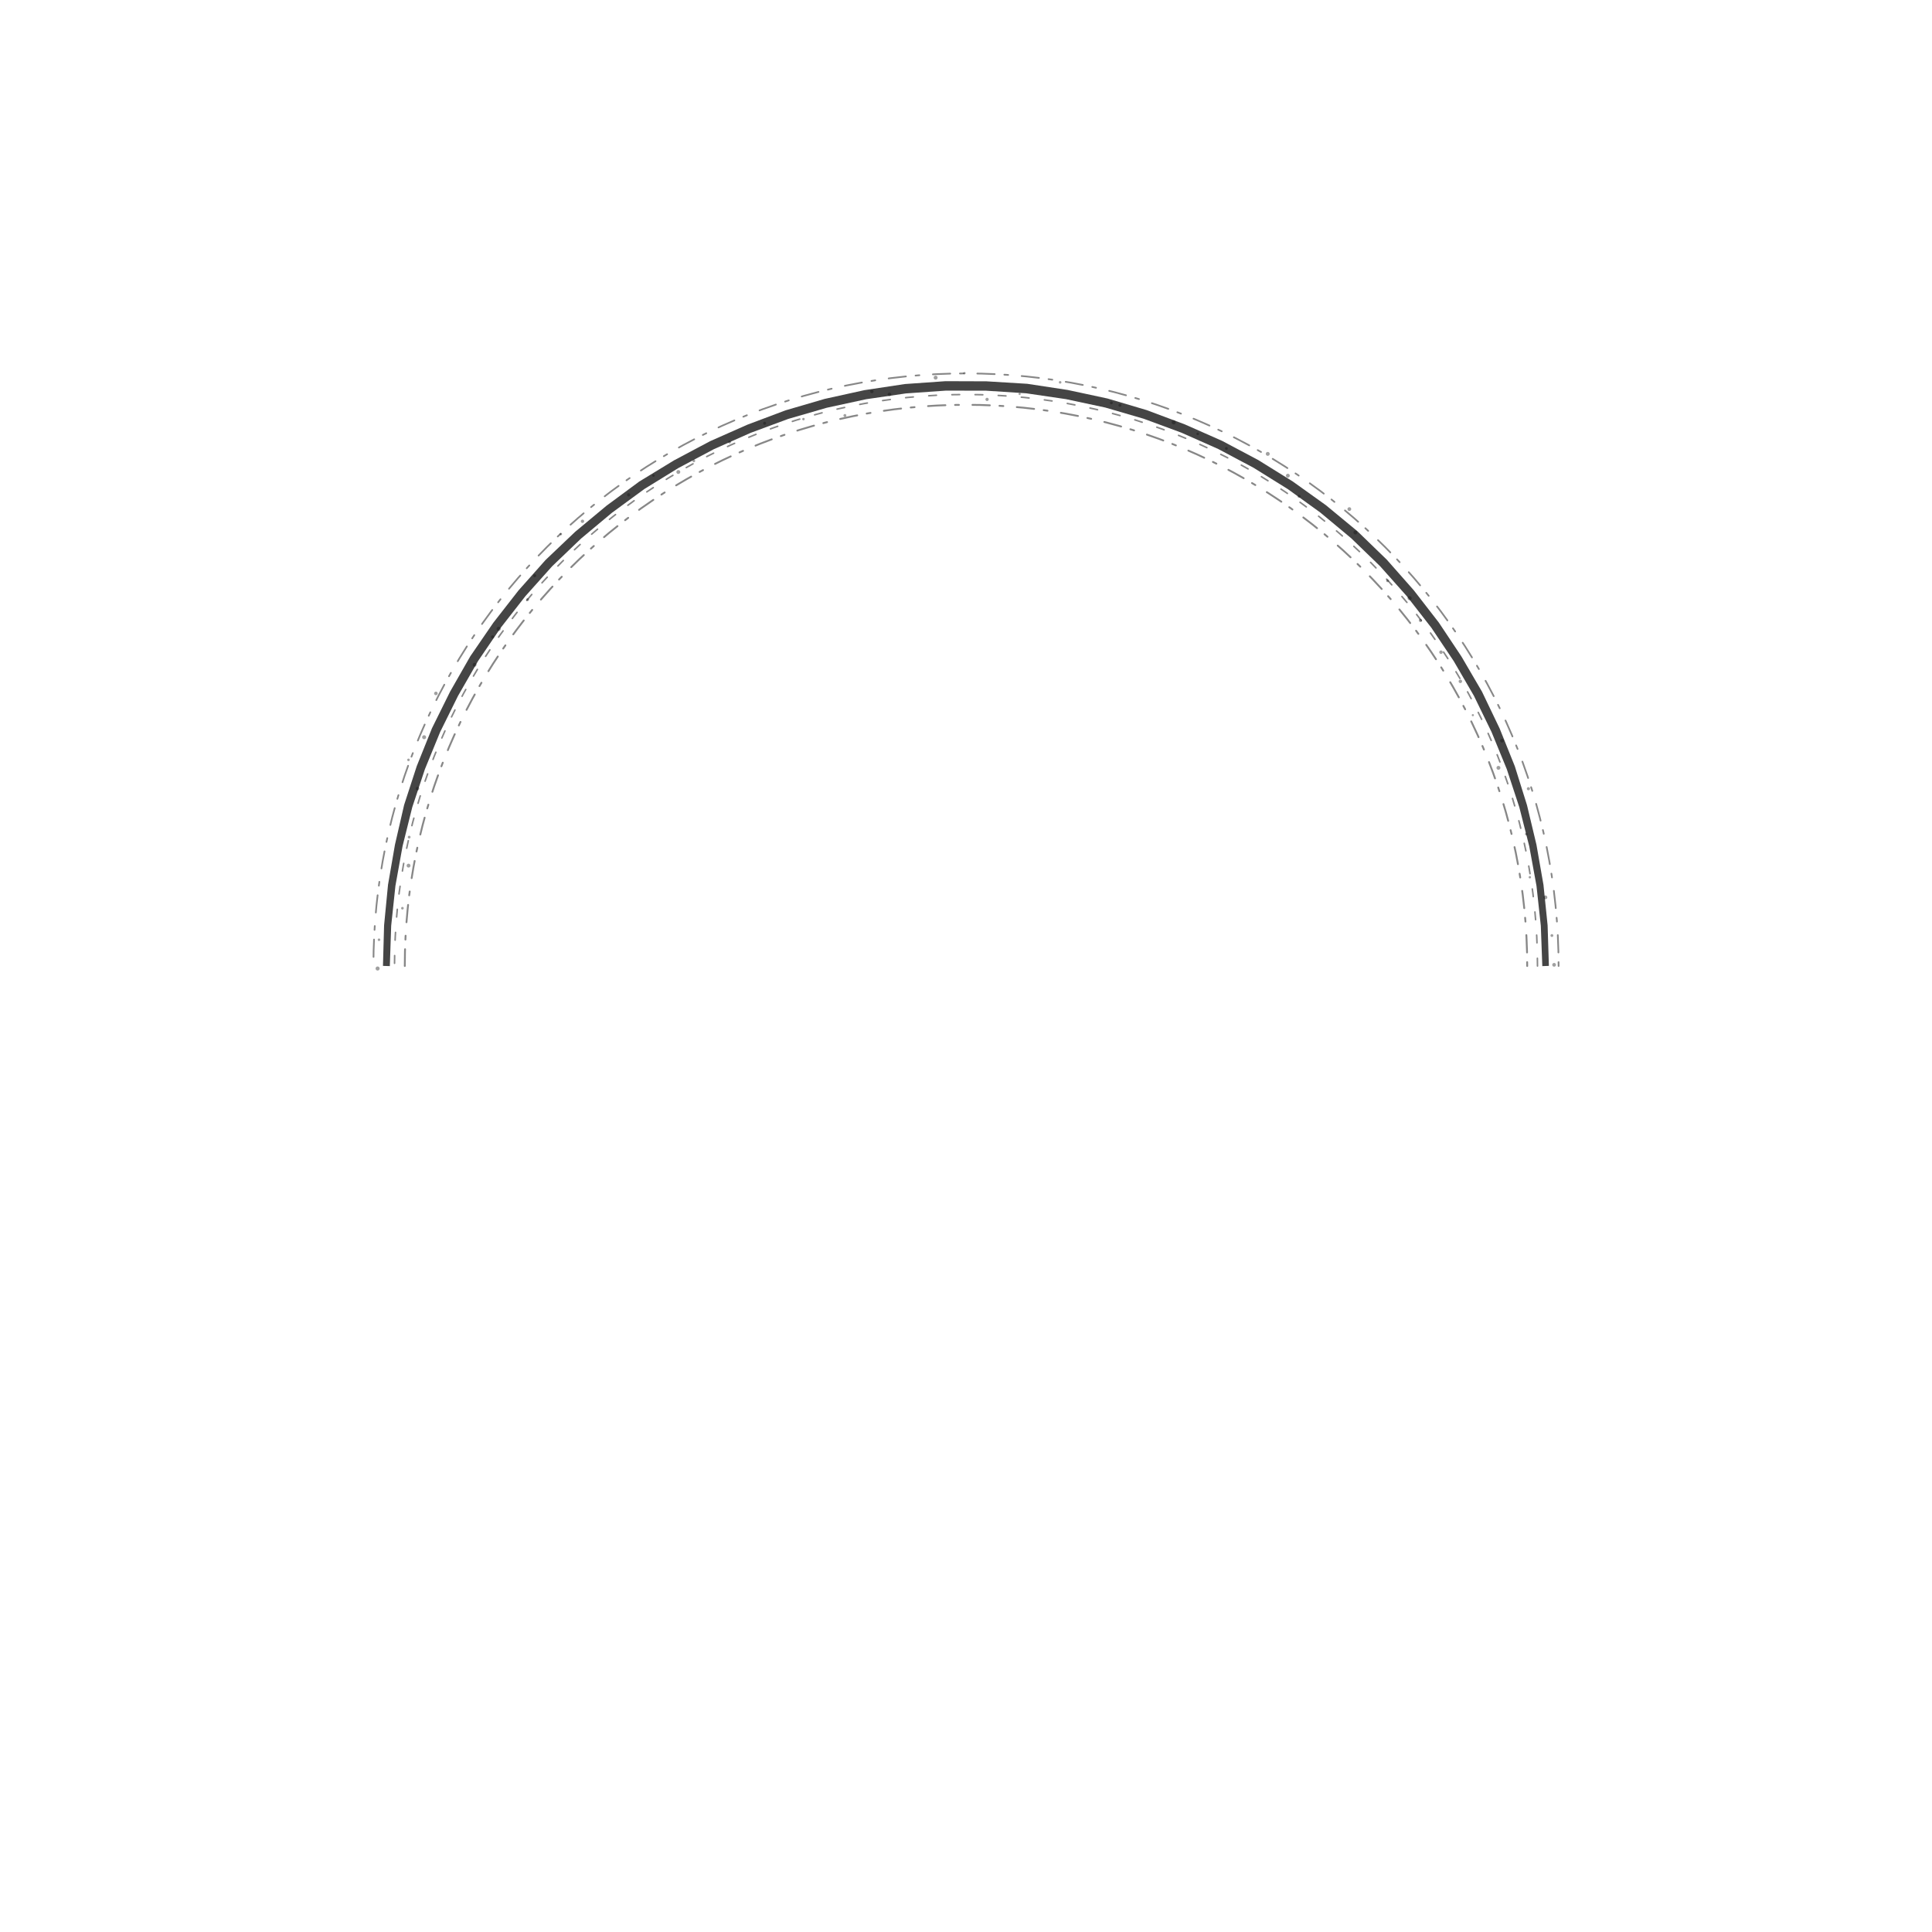
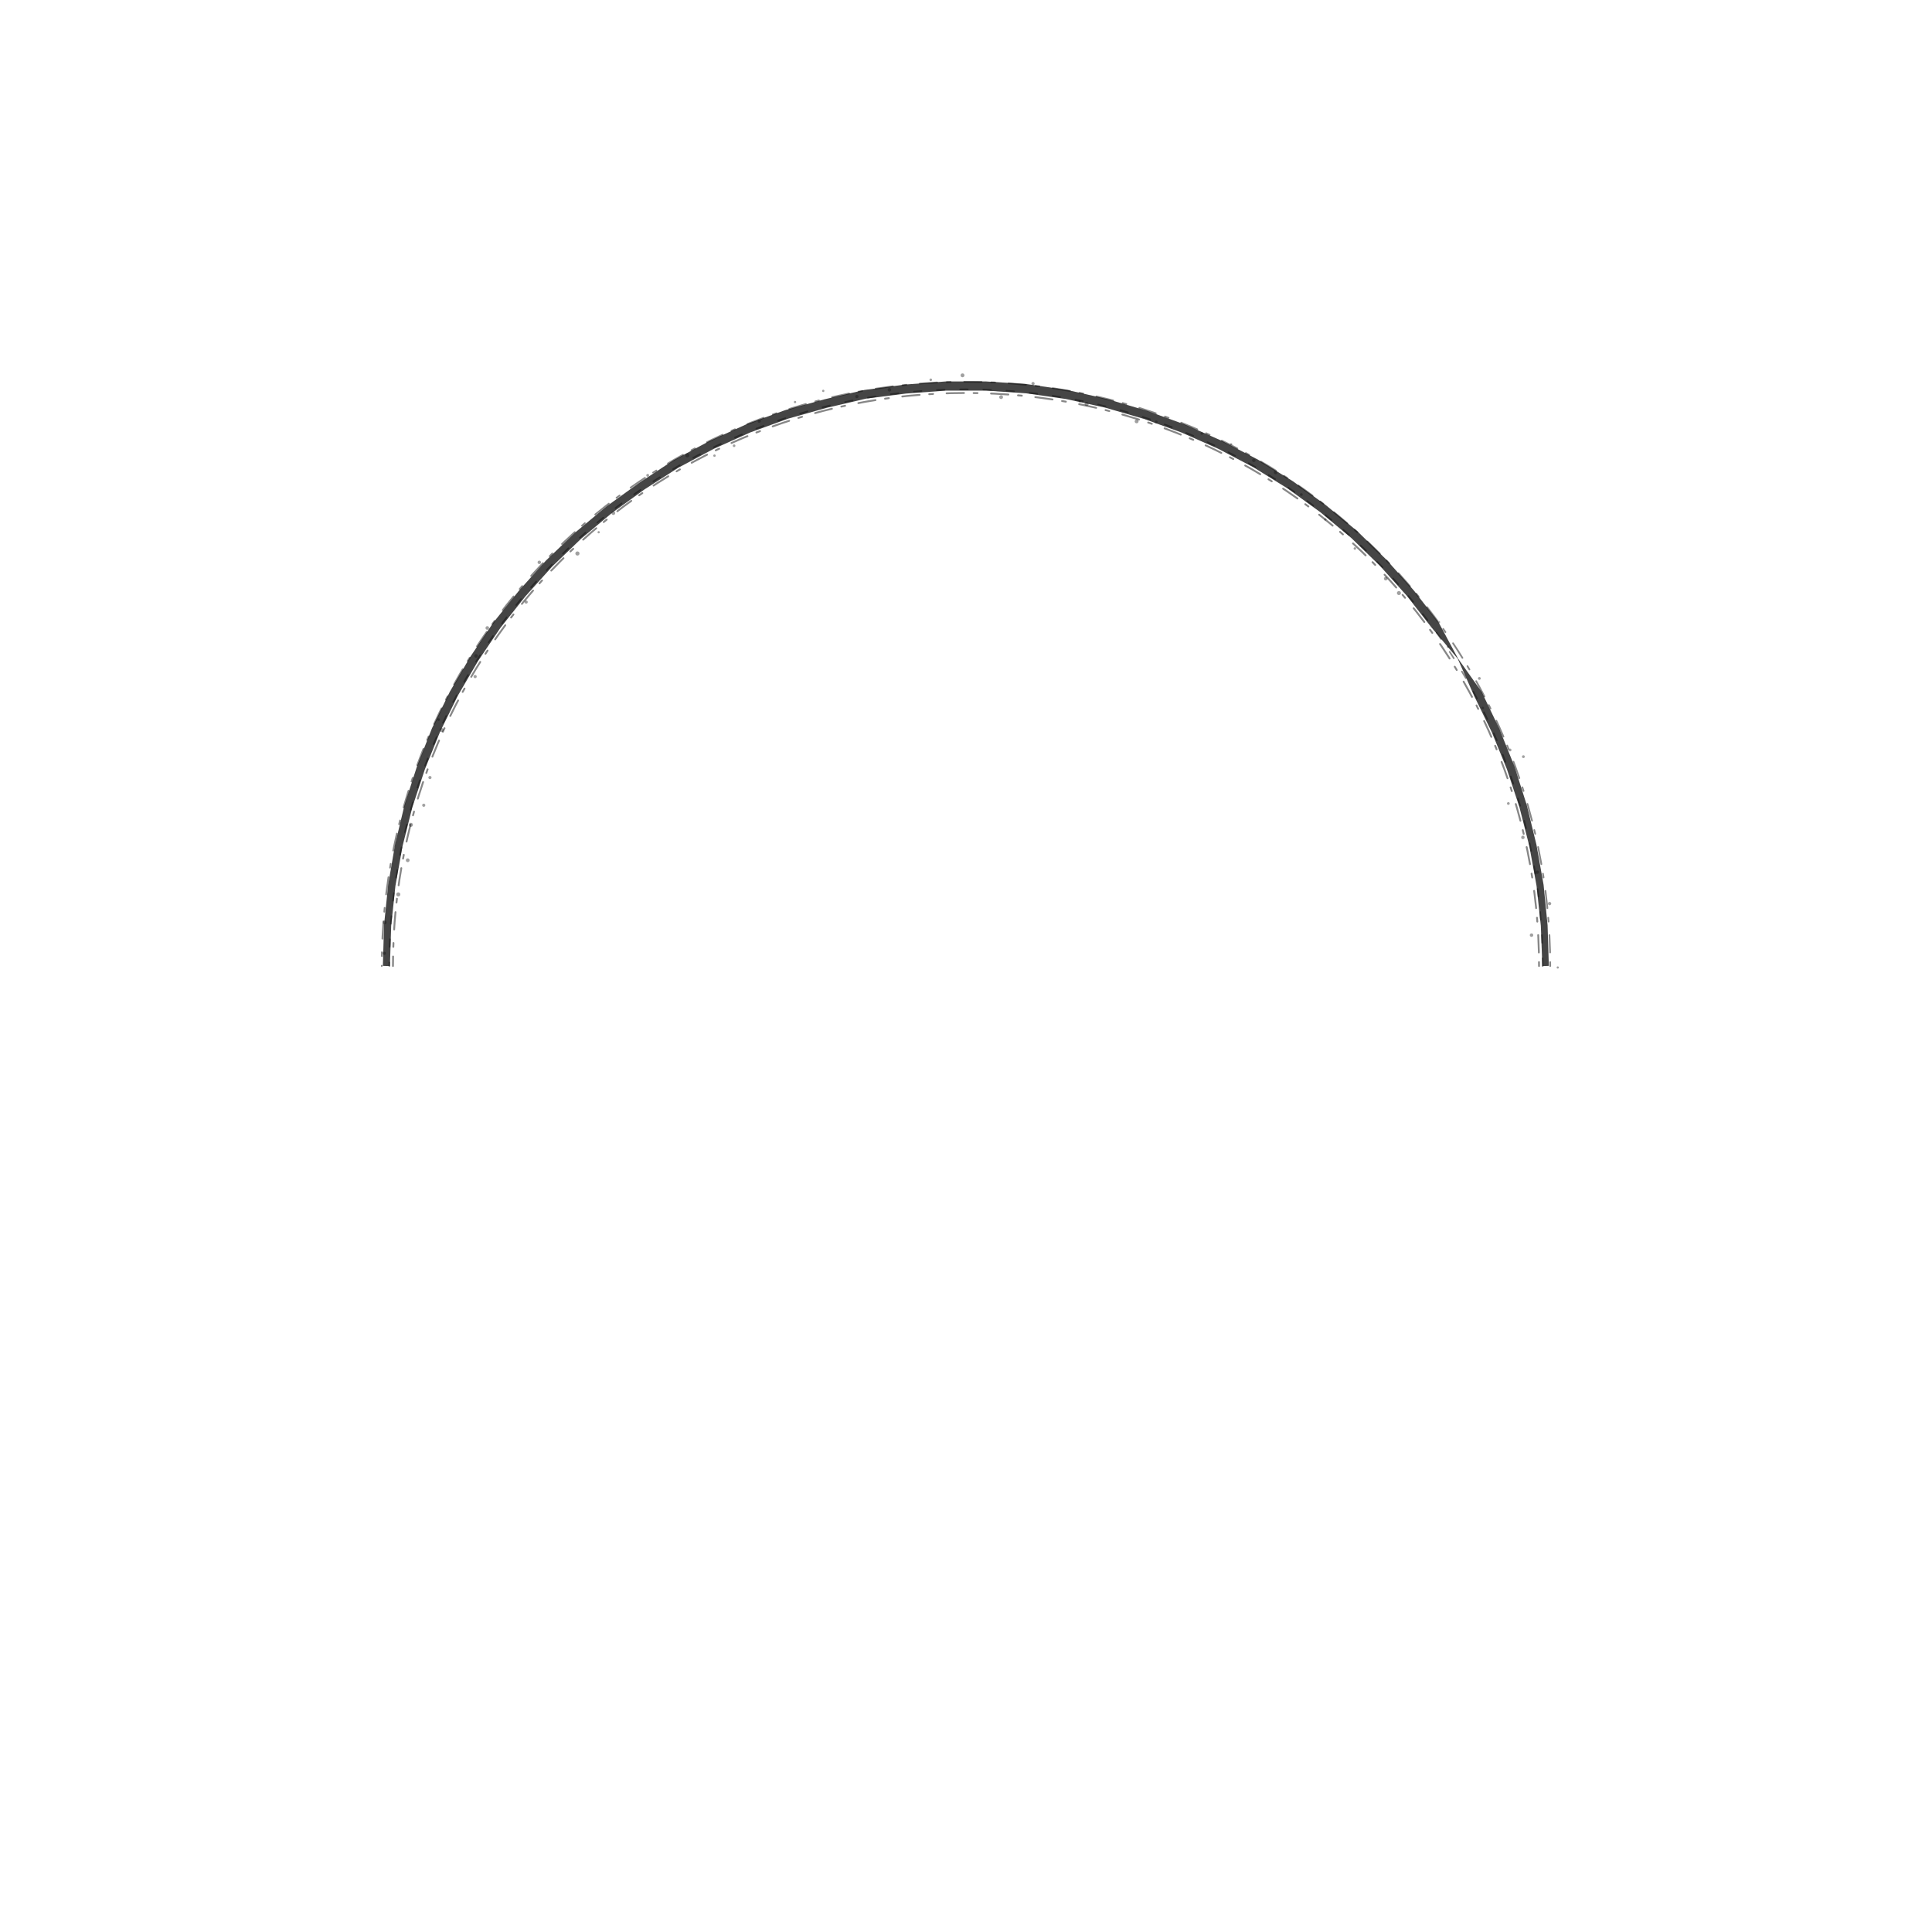
<svg xmlns="http://www.w3.org/2000/svg" baseProfile="full" height="1000" version="1.1" viewBox="0 0 1000 1000" width="1000">
  <defs />
  <g id="inku_artboard">
    <g id="layer_00_background">
      <rect fill="#ffffff" height="1000" id="background" width="1000" x="0" y="0" />
    </g>
    <g id="layer_10_content">
      <g id="instruction_000_arc_black_crayon">
-         <g class="arc-stroke-v1 controls-46 events-0" id="mark_000_000_arc">
+         <g class="arc-stroke-v1 controls-46 events-2" id="mark_000_000_arc">
          <path d="M 800 500 A 300 300 0 0 0 200 500" fill="none" stroke="none" />
-           <path d="M 801.703 499.942 L 801.042 478.95 L 798.898 457.99 L 795.268 437.239 L 790.373 416.744 L 784.069 396.609 L 776.198 377.031 L 767.072 357.994 L 756.418 339.772 L 744.717 322.213 L 731.781 305.529 L 717.8 289.688 L 702.61 274.971 L 686.315 261.506 L 669.142 249.22 L 651.212 238.087 L 632.565 228.195 L 613.269 219.664 L 593.506 212.271 L 573.246 206.268 L 552.587 201.834 L 531.675 198.652 L 510.563 197.368 L 489.432 197.297 L 468.331 198.781 L 447.428 201.94 L 426.807 206.484 L 406.54 212.407 L 386.799 219.838 L 367.521 228.372 L 348.9 238.266 L 330.871 249.251 L 313.887 261.792 L 297.679 275.284 L 282.379 289.845 L 268.355 305.635 L 255.383 322.267 L 243.434 339.676 L 232.96 358.009 L 223.592 376.925 L 215.715 396.522 L 209.175 416.613 L 204.433 437.184 L 200.836 457.958 L 198.801 478.945 L 198.222 499.946 L 201.778 500.054 L 202.474 479.188 L 204.673 458.491 L 208.361 438.001 L 213.389 417.81 L 219.954 398.078 L 227.839 378.836 L 237.069 360.2 L 247.423 342.177 L 259.121 325 L 271.92 308.609 L 285.768 293.12 L 300.77 278.748 L 316.728 265.417 L 333.485 253.137 L 351.168 242.235 L 369.52 232.48 L 388.517 224.048 L 408.006 216.827 L 427.967 211.045 L 448.29 206.643 L 468.861 203.637 L 489.597 202.183 L 510.404 202.221 L 531.154 203.571 L 551.724 206.59 L 572.062 210.935 L 592.014 216.757 L 611.521 223.961 L 630.525 232.391 L 648.88 242.139 L 666.527 253.13 L 683.395 265.287 L 699.371 278.584 L 714.306 293.032 L 728.135 308.556 L 740.903 324.963 L 752.477 342.235 L 762.923 360.202 L 772.02 378.886 L 779.914 398.117 L 786.406 417.868 L 791.537 438.032 L 795.282 458.503 L 797.527 479.194 L 798.297 500.058 Z" fill="#111111" fill-opacity="0.78" stroke="none" />
-           <path class="material-outline" d="M 790.48 500 A 290.48 290.48 0 0 0 209.52 500" fill="none" stroke="#111111" stroke-dasharray="2,5,9,7" stroke-linecap="round" stroke-opacity="0.5" stroke-width="0.96" />
-           <path class="material-outline" d="M 795.8 500 A 295.8 295.8 0 0 0 204.2 500" fill="none" stroke="#111111" stroke-dasharray="4,8" stroke-linecap="round" stroke-opacity="0.5" stroke-width="0.8" />
-           <path class="material-outline" d="M 806.72 500 A 306.72 306.72 0 0 0 193.28 500" fill="none" stroke="#111111" stroke-dasharray="2,5,9,7" stroke-linecap="round" stroke-opacity="0.5" stroke-width="0.88" />
-           <circle cx="804.402" cy="499.389" fill="#111111" opacity="0.4" r="0.974" stroke="none" />
-           <circle cx="803.261" cy="484.225" fill="#111111" opacity="0.4" r="0.746" stroke="none" />
-           <circle cx="799.899" cy="464.464" fill="#111111" opacity="0.4" r="0.993" stroke="none" />
-           <circle cx="791.84" cy="454.058" fill="#111111" opacity="0.4" r="0.622" stroke="none" />
-           <circle cx="789.993" cy="431.74" fill="#111111" opacity="0.4" r="0.667" stroke="none" />
-           <circle cx="791.104" cy="408.239" fill="#111111" opacity="0.4" r="0.816" stroke="none" />
-           <circle cx="775.592" cy="397.429" fill="#111111" opacity="0.4" r="1.015" stroke="none" />
-           <circle cx="777.418" cy="383.347" fill="#111111" opacity="0.4" r="0.972" stroke="none" />
-           <circle cx="762.342" cy="370.169" fill="#111111" opacity="0.4" r="0.566" stroke="none" />
-           <circle cx="755.882" cy="352.663" fill="#111111" opacity="0.4" r="0.899" stroke="none" />
-           <circle cx="745.862" cy="337.573" fill="#111111" opacity="0.4" r="0.904" stroke="none" />
-           <circle cx="735.223" cy="321.134" fill="#111111" opacity="0.4" r="0.838" stroke="none" />
-           <circle cx="729.608" cy="309.625" fill="#111111" opacity="0.4" r="1.073" stroke="none" />
-           <circle cx="718.196" cy="300.612" fill="#111111" opacity="0.4" r="0.726" stroke="none" />
-           <circle cx="701.525" cy="275.639" fill="#111111" opacity="0.4" r="1.006" stroke="none" />
-           <circle cx="698.414" cy="263.499" fill="#111111" opacity="0.4" r="0.976" stroke="none" />
-           <circle cx="672.406" cy="256.915" fill="#111111" opacity="0.4" r="0.775" stroke="none" />
-           <circle cx="666.595" cy="246.209" fill="#111111" opacity="0.4" r="0.999" stroke="none" />
-           <circle cx="656.187" cy="234.924" fill="#111111" opacity="0.4" r="1.017" stroke="none" />
-           <circle cx="634.789" cy="232.15" fill="#111111" opacity="0.4" r="0.741" stroke="none" />
-           <circle cx="619.955" cy="224.568" fill="#111111" opacity="0.4" r="0.681" stroke="none" />
-           <circle cx="607.505" cy="218.569" fill="#111111" opacity="0.4" r="1.085" stroke="none" />
-           <circle cx="579.675" cy="209.764" fill="#111111" opacity="0.4" r="0.781" stroke="none" />
-           <circle cx="575.246" cy="208.533" fill="#111111" opacity="0.4" r="0.738" stroke="none" />
-           <circle cx="548.73" cy="197.897" fill="#111111" opacity="0.4" r="0.67" stroke="none" />
-           <circle cx="527.758" cy="203.905" fill="#111111" opacity="0.4" r="0.567" stroke="none" />
-           <circle cx="510.906" cy="206.73" fill="#111111" opacity="0.4" r="0.848" stroke="none" />
-           <circle cx="499.211" cy="193.158" fill="#111111" opacity="0.4" r="0.615" stroke="none" />
-           <circle cx="484.279" cy="195.47" fill="#111111" opacity="0.4" r="1.022" stroke="none" />
-           <circle cx="460.38" cy="204.134" fill="#111111" opacity="0.4" r="0.933" stroke="none" />
-           <circle cx="451.278" cy="202.637" fill="#111111" opacity="0.4" r="0.902" stroke="none" />
-           <circle cx="437.32" cy="215.056" fill="#111111" opacity="0.4" r="0.757" stroke="none" />
-           <circle cx="415.868" cy="216.927" fill="#111111" opacity="0.4" r="0.645" stroke="none" />
-           <circle cx="395.77" cy="219.083" fill="#111111" opacity="0.4" r="0.783" stroke="none" />
-           <circle cx="377.64" cy="228.801" fill="#111111" opacity="0.4" r="0.73" stroke="none" />
-           <circle cx="359.136" cy="238.539" fill="#111111" opacity="0.4" r="0.698" stroke="none" />
-           <circle cx="351.103" cy="244.303" fill="#111111" opacity="0.4" r="1.011" stroke="none" />
-           <circle cx="338.231" cy="246.151" fill="#111111" opacity="0.4" r="0.637" stroke="none" />
-           <circle cx="325.394" cy="256.13" fill="#111111" opacity="0.4" r="0.849" stroke="none" />
-           <circle cx="301.493" cy="269.812" fill="#111111" opacity="0.4" r="0.872" stroke="none" />
-           <circle cx="290.286" cy="276.449" fill="#111111" opacity="0.4" r="0.635" stroke="none" />
-           <circle cx="276.764" cy="298" fill="#111111" opacity="0.4" r="0.792" stroke="none" />
-           <circle cx="273.092" cy="310.353" fill="#111111" opacity="0.4" r="0.742" stroke="none" />
-           <circle cx="258.11" cy="325.474" fill="#111111" opacity="0.4" r="1.087" stroke="none" />
-           <circle cx="254.948" cy="329.651" fill="#111111" opacity="0.4" r="0.802" stroke="none" />
-           <circle cx="245.652" cy="344.09" fill="#111111" opacity="0.4" r="1.002" stroke="none" />
-           <circle cx="225.615" cy="358.911" fill="#111111" opacity="0.4" r="0.93" stroke="none" />
-           <circle cx="219.527" cy="381.577" fill="#111111" opacity="0.4" r="1.032" stroke="none" />
-           <circle cx="211.426" cy="393.31" fill="#111111" opacity="0.4" r="0.664" stroke="none" />
-           <circle cx="216.097" cy="408.172" fill="#111111" opacity="0.4" r="0.93" stroke="none" />
-           <circle cx="211.787" cy="433.291" fill="#111111" opacity="0.4" r="0.716" stroke="none" />
-           <circle cx="211.463" cy="448.05" fill="#111111" opacity="0.4" r="1.007" stroke="none" />
-           <circle cx="208.289" cy="470.088" fill="#111111" opacity="0.4" r="0.685" stroke="none" />
-           <circle cx="196.173" cy="486.412" fill="#111111" opacity="0.4" r="0.67" stroke="none" />
-           <circle cx="195.45" cy="501.297" fill="#111111" opacity="0.4" r="1.057" stroke="none" />
+           <path d="M 801.676 499.942 L 801.026 478.952 L 798.957 457.983 L 795.266 437.236 L 790.273 416.767 L 783.889 396.672 L 776.012 377.114 L 766.905 358.098 L 754.673 340.863 L 744.678 322.233 L 731.743 305.554 L 717.69 289.794 L 702.596 274.996 L 686.322 261.509 L 669.224 249.106 L 651.259 237.99 L 632.539 228.233 L 613.242 219.704 L 593.404 212.543 L 573.176 206.581 L 552.581 201.894 L 531.654 198.843 L 510.562 197.453 L 489.429 197.44 L 468.375 199.058 L 447.414 201.839 L 426.848 206.659 L 406.515 212.25 L 386.651 219.466 L 367.415 228.177 L 348.78 238.122 L 331.152 249.699 L 314.064 262.003 L 297.871 275.504 L 282.635 290.091 L 268.564 305.79 L 255.353 322.239 L 243.551 339.746 L 232.869 357.954 L 223.592 376.938 L 215.857 396.583 L 209.381 416.669 L 204.473 437.188 L 200.911 457.968 L 198.769 478.942 L 198.175 499.946 L 201.825 500.054 L 202.473 479.189 L 204.675 458.493 L 208.345 438.002 L 213.426 417.824 L 219.96 398.071 L 227.772 378.794 L 236.942 360.139 L 247.411 342.172 L 259.037 324.944 L 271.952 308.658 L 285.847 293.198 L 300.826 278.804 L 316.764 265.479 L 333.615 253.297 L 351.113 242.078 L 369.448 232.312 L 388.411 223.793 L 407.937 216.691 L 427.975 211.066 L 448.231 206.337 L 468.853 203.709 L 489.606 202.179 L 510.403 202.182 L 531.154 203.586 L 551.73 206.527 L 572.039 210.992 L 592.016 216.793 L 611.568 223.873 L 630.577 232.299 L 648.98 241.981 L 666.639 252.955 L 683.476 265.172 L 699.451 278.486 L 714.358 292.983 L 728.245 308.471 L 741.027 324.882 L 754.519 340.959 L 762.992 360.151 L 772.091 378.855 L 779.969 398.1 L 786.469 417.855 L 791.598 438.022 L 795.312 458.498 L 797.533 479.192 L 798.324 500.058 Z" fill="#111111" fill-opacity="0.78" stroke="none" />
+           <path class="material-outline" d="M 796.6 500 A 296.6 296.6 0 0 0 203.4 500" fill="none" stroke="#111111" stroke-dasharray="2,5,9,7" stroke-linecap="round" stroke-opacity="0.5" stroke-width="0.96" />
+           <path class="material-outline" d="M 798.5 500 A 298.5 298.5 0 0 0 201.5 500" fill="none" stroke="#111111" stroke-dasharray="4,8" stroke-linecap="round" stroke-opacity="0.5" stroke-width="0.8" />
+           <path class="material-outline" d="M 802.4 500 A 302.4 302.4 0 0 0 197.6 500" fill="none" stroke="#111111" stroke-dasharray="2,5,9,7" stroke-linecap="round" stroke-opacity="0.5" stroke-width="0.88" />
+           <circle cx="806.29" cy="500.773" fill="#111111" opacity="0.4" r="0.573" stroke="none" />
+           <circle cx="792.714" cy="484.026" fill="#111111" opacity="0.4" r="0.898" stroke="none" />
+           <circle cx="802.056" cy="467.692" fill="#111111" opacity="0.4" r="0.862" stroke="none" />
+           <circle cx="795.711" cy="451.424" fill="#111111" opacity="0.4" r="0.868" stroke="none" />
+           <circle cx="788.253" cy="433.436" fill="#111111" opacity="0.4" r="0.899" stroke="none" />
+           <circle cx="780.721" cy="415.888" fill="#111111" opacity="0.4" r="0.719" stroke="none" />
+           <circle cx="788.505" cy="391.65" fill="#111111" opacity="0.4" r="0.731" stroke="none" />
+           <circle cx="781.602" cy="388.186" fill="#111111" opacity="0.4" r="0.736" stroke="none" />
+           <circle cx="767.497" cy="366.415" fill="#111111" opacity="0.4" r="0.618" stroke="none" />
+           <circle cx="765.717" cy="351.152" fill="#111111" opacity="0.4" r="0.728" stroke="none" />
+           <circle cx="749.502" cy="334.78" fill="#111111" opacity="0.4" r="0.594" stroke="none" />
+           <circle cx="744.787" cy="322.017" fill="#111111" opacity="0.4" r="0.605" stroke="none" />
+           <circle cx="724.076" cy="306.966" fill="#111111" opacity="0.4" r="1.039" stroke="none" />
+           <circle cx="717.245" cy="299.509" fill="#111111" opacity="0.4" r="0.929" stroke="none" />
+           <circle cx="701.278" cy="283.916" fill="#111111" opacity="0.4" r="0.662" stroke="none" />
+           <circle cx="685.974" cy="268.875" fill="#111111" opacity="0.4" r="0.627" stroke="none" />
+           <circle cx="673.567" cy="255.982" fill="#111111" opacity="0.4" r="0.724" stroke="none" />
+           <circle cx="660.24" cy="244.567" fill="#111111" opacity="0.4" r="0.932" stroke="none" />
+           <circle cx="648.967" cy="238.259" fill="#111111" opacity="0.4" r="0.919" stroke="none" />
+           <circle cx="637.257" cy="229.966" fill="#111111" opacity="0.4" r="0.577" stroke="none" />
+           <circle cx="622.055" cy="224.368" fill="#111111" opacity="0.4" r="0.677" stroke="none" />
+           <circle cx="598.476" cy="218.443" fill="#111111" opacity="0.4" r="0.78" stroke="none" />
+           <circle cx="588.313" cy="218.096" fill="#111111" opacity="0.4" r="1.008" stroke="none" />
+           <circle cx="562.431" cy="209.109" fill="#111111" opacity="0.4" r="1.054" stroke="none" />
+           <circle cx="558.924" cy="207.697" fill="#111111" opacity="0.4" r="0.594" stroke="none" />
+           <circle cx="534.692" cy="198.527" fill="#111111" opacity="0.4" r="0.828" stroke="none" />
+           <circle cx="518.171" cy="205.563" fill="#111111" opacity="0.4" r="0.991" stroke="none" />
+           <circle cx="498.197" cy="194.273" fill="#111111" opacity="0.4" r="1.006" stroke="none" />
+           <circle cx="481.76" cy="196.576" fill="#111111" opacity="0.4" r="0.666" stroke="none" />
+           <circle cx="460.367" cy="201.75" fill="#111111" opacity="0.4" r="0.927" stroke="none" />
+           <circle cx="443.521" cy="205.255" fill="#111111" opacity="0.4" r="0.859" stroke="none" />
+           <circle cx="426.114" cy="202.318" fill="#111111" opacity="0.4" r="0.601" stroke="none" />
+           <circle cx="411.511" cy="208.098" fill="#111111" opacity="0.4" r="0.609" stroke="none" />
+           <circle cx="392.978" cy="217.975" fill="#111111" opacity="0.4" r="0.851" stroke="none" />
+           <circle cx="379.966" cy="230.713" fill="#111111" opacity="0.4" r="0.69" stroke="none" />
+           <circle cx="369.813" cy="235.845" fill="#111111" opacity="0.4" r="0.632" stroke="none" />
+           <circle cx="355.755" cy="235.677" fill="#111111" opacity="0.4" r="1.07" stroke="none" />
+           <circle cx="335.244" cy="246.033" fill="#111111" opacity="0.4" r="0.742" stroke="none" />
+           <circle cx="317.46" cy="265.564" fill="#111111" opacity="0.4" r="0.991" stroke="none" />
+           <circle cx="309.867" cy="275.482" fill="#111111" opacity="0.4" r="0.588" stroke="none" />
+           <circle cx="298.884" cy="286.485" fill="#111111" opacity="0.4" r="1.077" stroke="none" />
+           <circle cx="279.144" cy="291.065" fill="#111111" opacity="0.4" r="0.9" stroke="none" />
+           <circle cx="272.339" cy="311.62" fill="#111111" opacity="0.4" r="0.835" stroke="none" />
+           <circle cx="252.229" cy="325.033" fill="#111111" opacity="0.4" r="0.938" stroke="none" />
+           <circle cx="246.387" cy="339.505" fill="#111111" opacity="0.4" r="0.929" stroke="none" />
+           <circle cx="245.934" cy="350.193" fill="#111111" opacity="0.4" r="0.832" stroke="none" />
+           <circle cx="227.036" cy="372.436" fill="#111111" opacity="0.4" r="0.686" stroke="none" />
+           <circle cx="228.581" cy="377.869" fill="#111111" opacity="0.4" r="1.062" stroke="none" />
+           <circle cx="222.543" cy="402.455" fill="#111111" opacity="0.4" r="0.822" stroke="none" />
+           <circle cx="219.329" cy="416.79" fill="#111111" opacity="0.4" r="0.814" stroke="none" />
+           <circle cx="212.673" cy="426.932" fill="#111111" opacity="0.4" r="1.06" stroke="none" />
+           <circle cx="211.031" cy="445.275" fill="#111111" opacity="0.4" r="0.974" stroke="none" />
+           <circle cx="206.155" cy="462.947" fill="#111111" opacity="0.4" r="1.064" stroke="none" />
+           <circle cx="199.131" cy="477.45" fill="#111111" opacity="0.4" r="0.981" stroke="none" />
+           <circle cx="198.888" cy="493.429" fill="#111111" opacity="0.4" r="0.862" stroke="none" />
        </g>
      </g>
    </g>
    <g id="layer_20_presence" />
  </g>
</svg>
